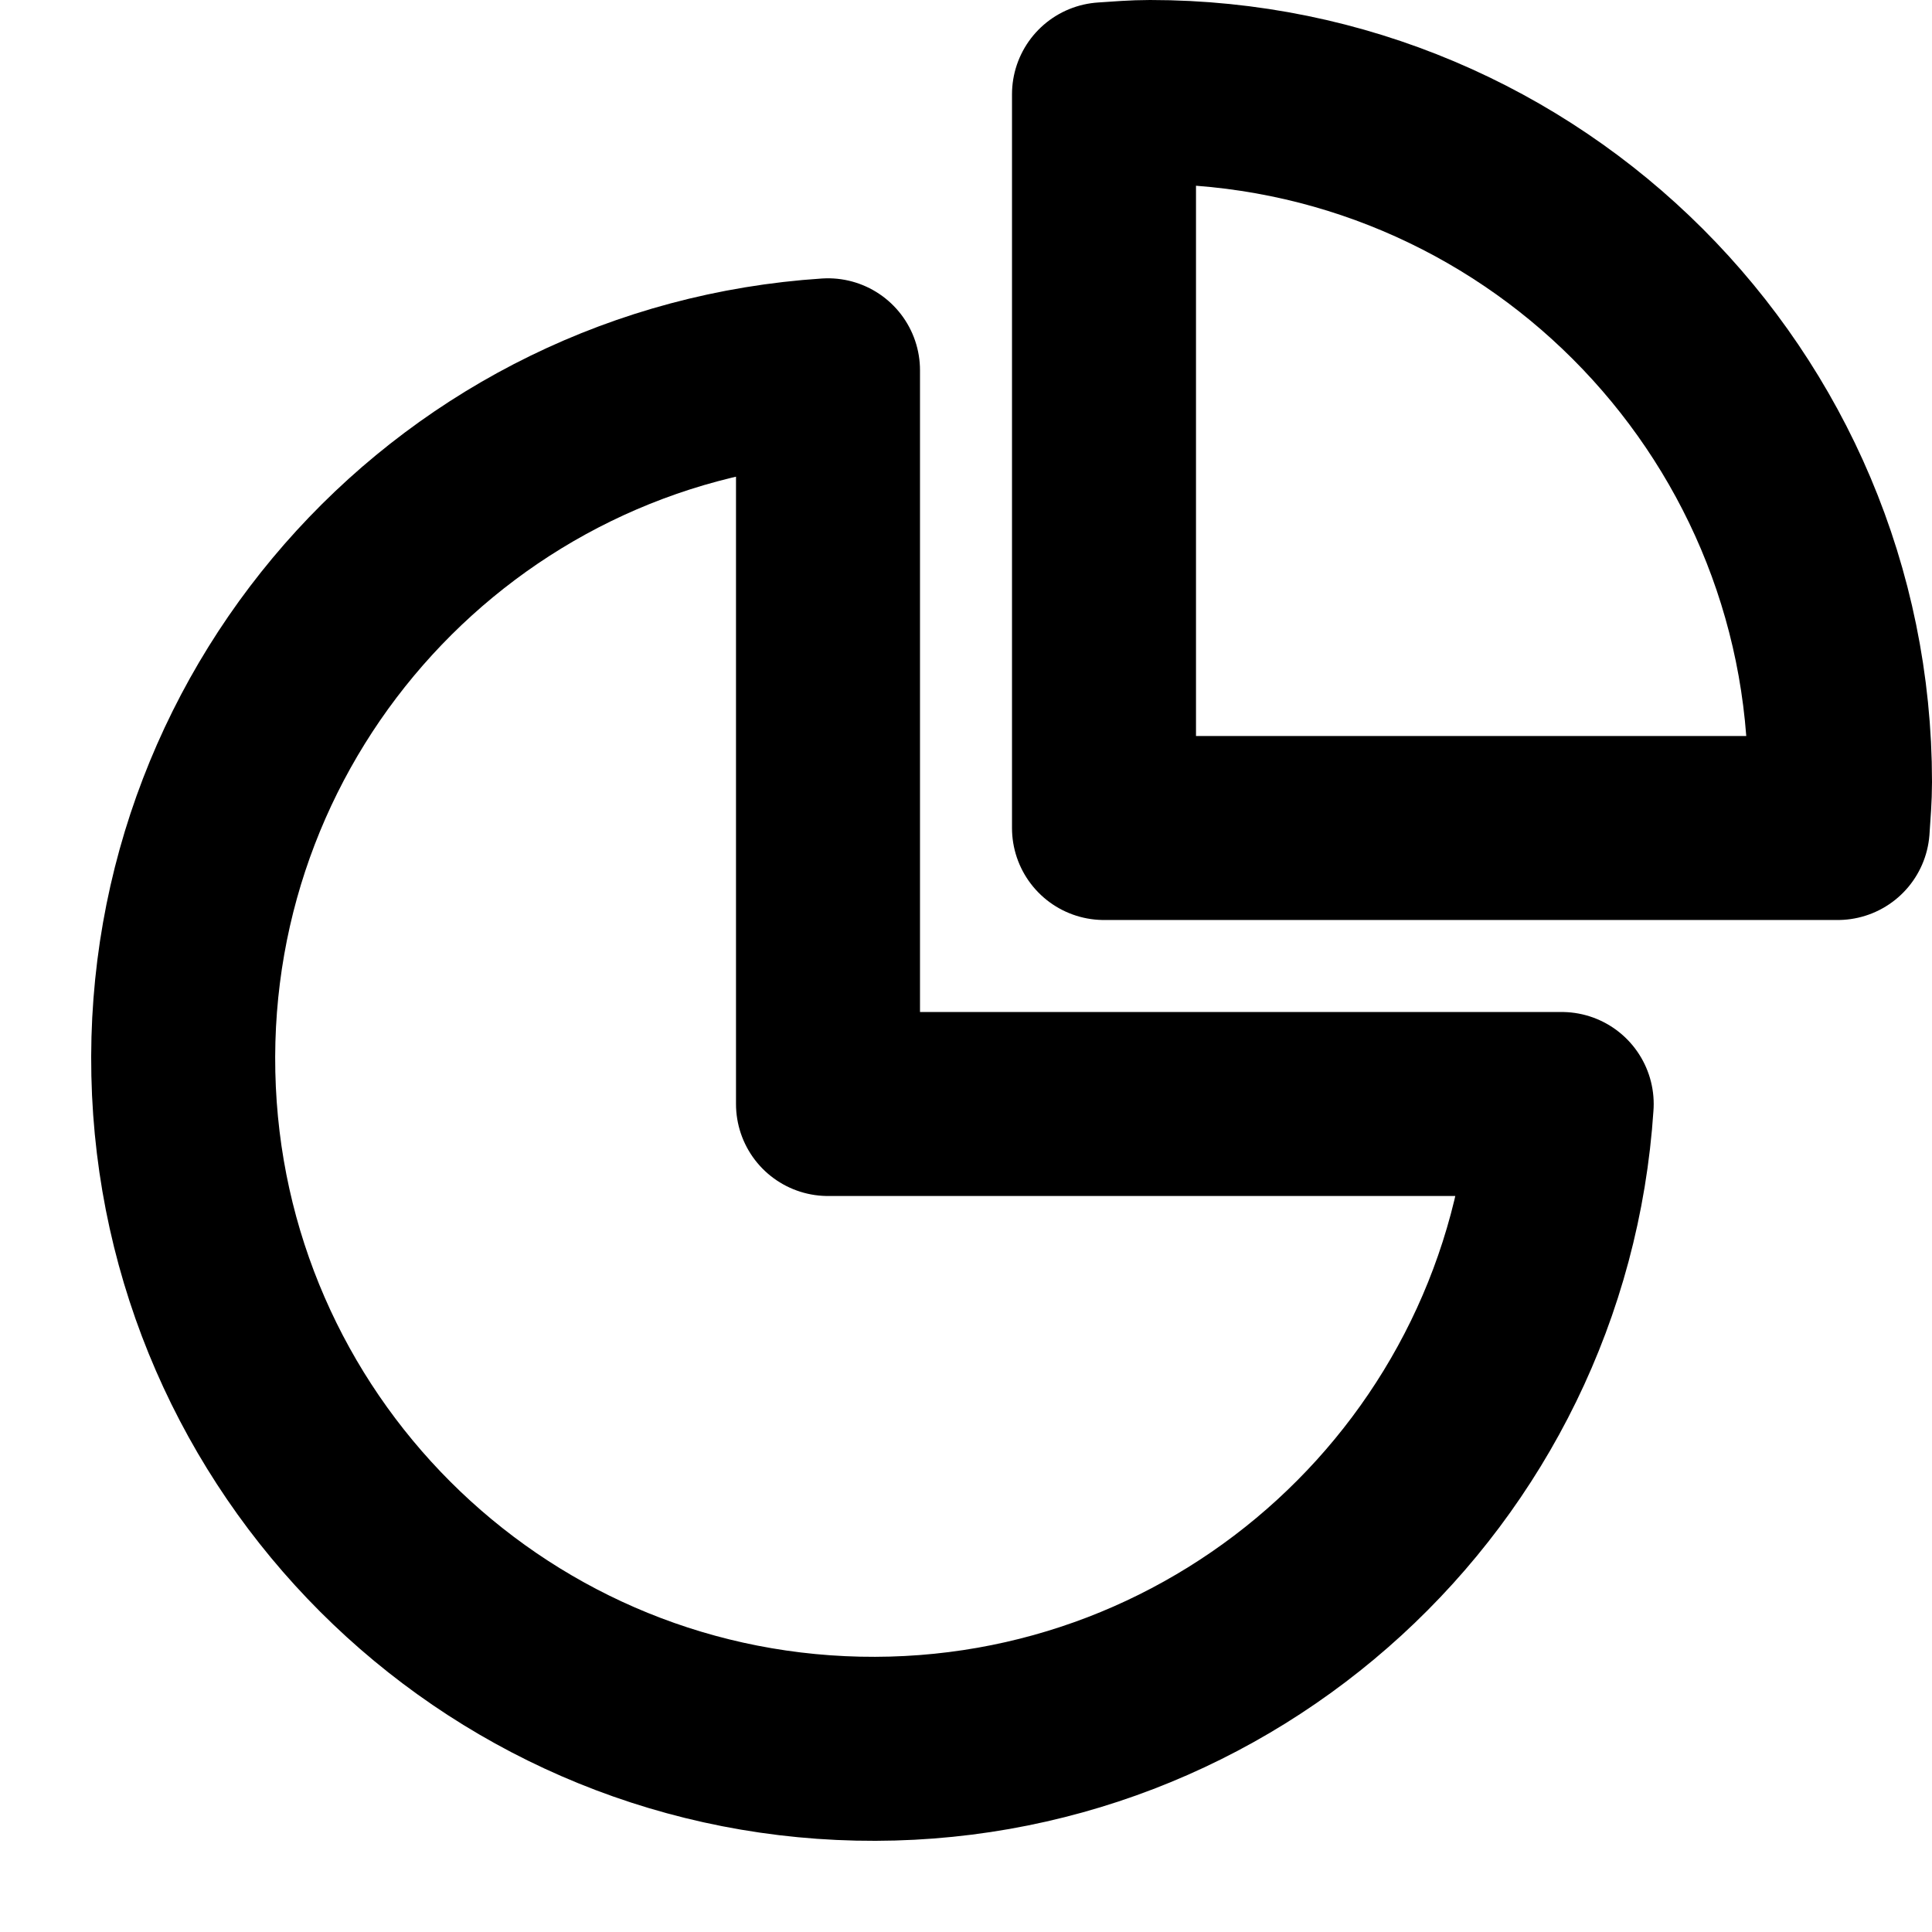
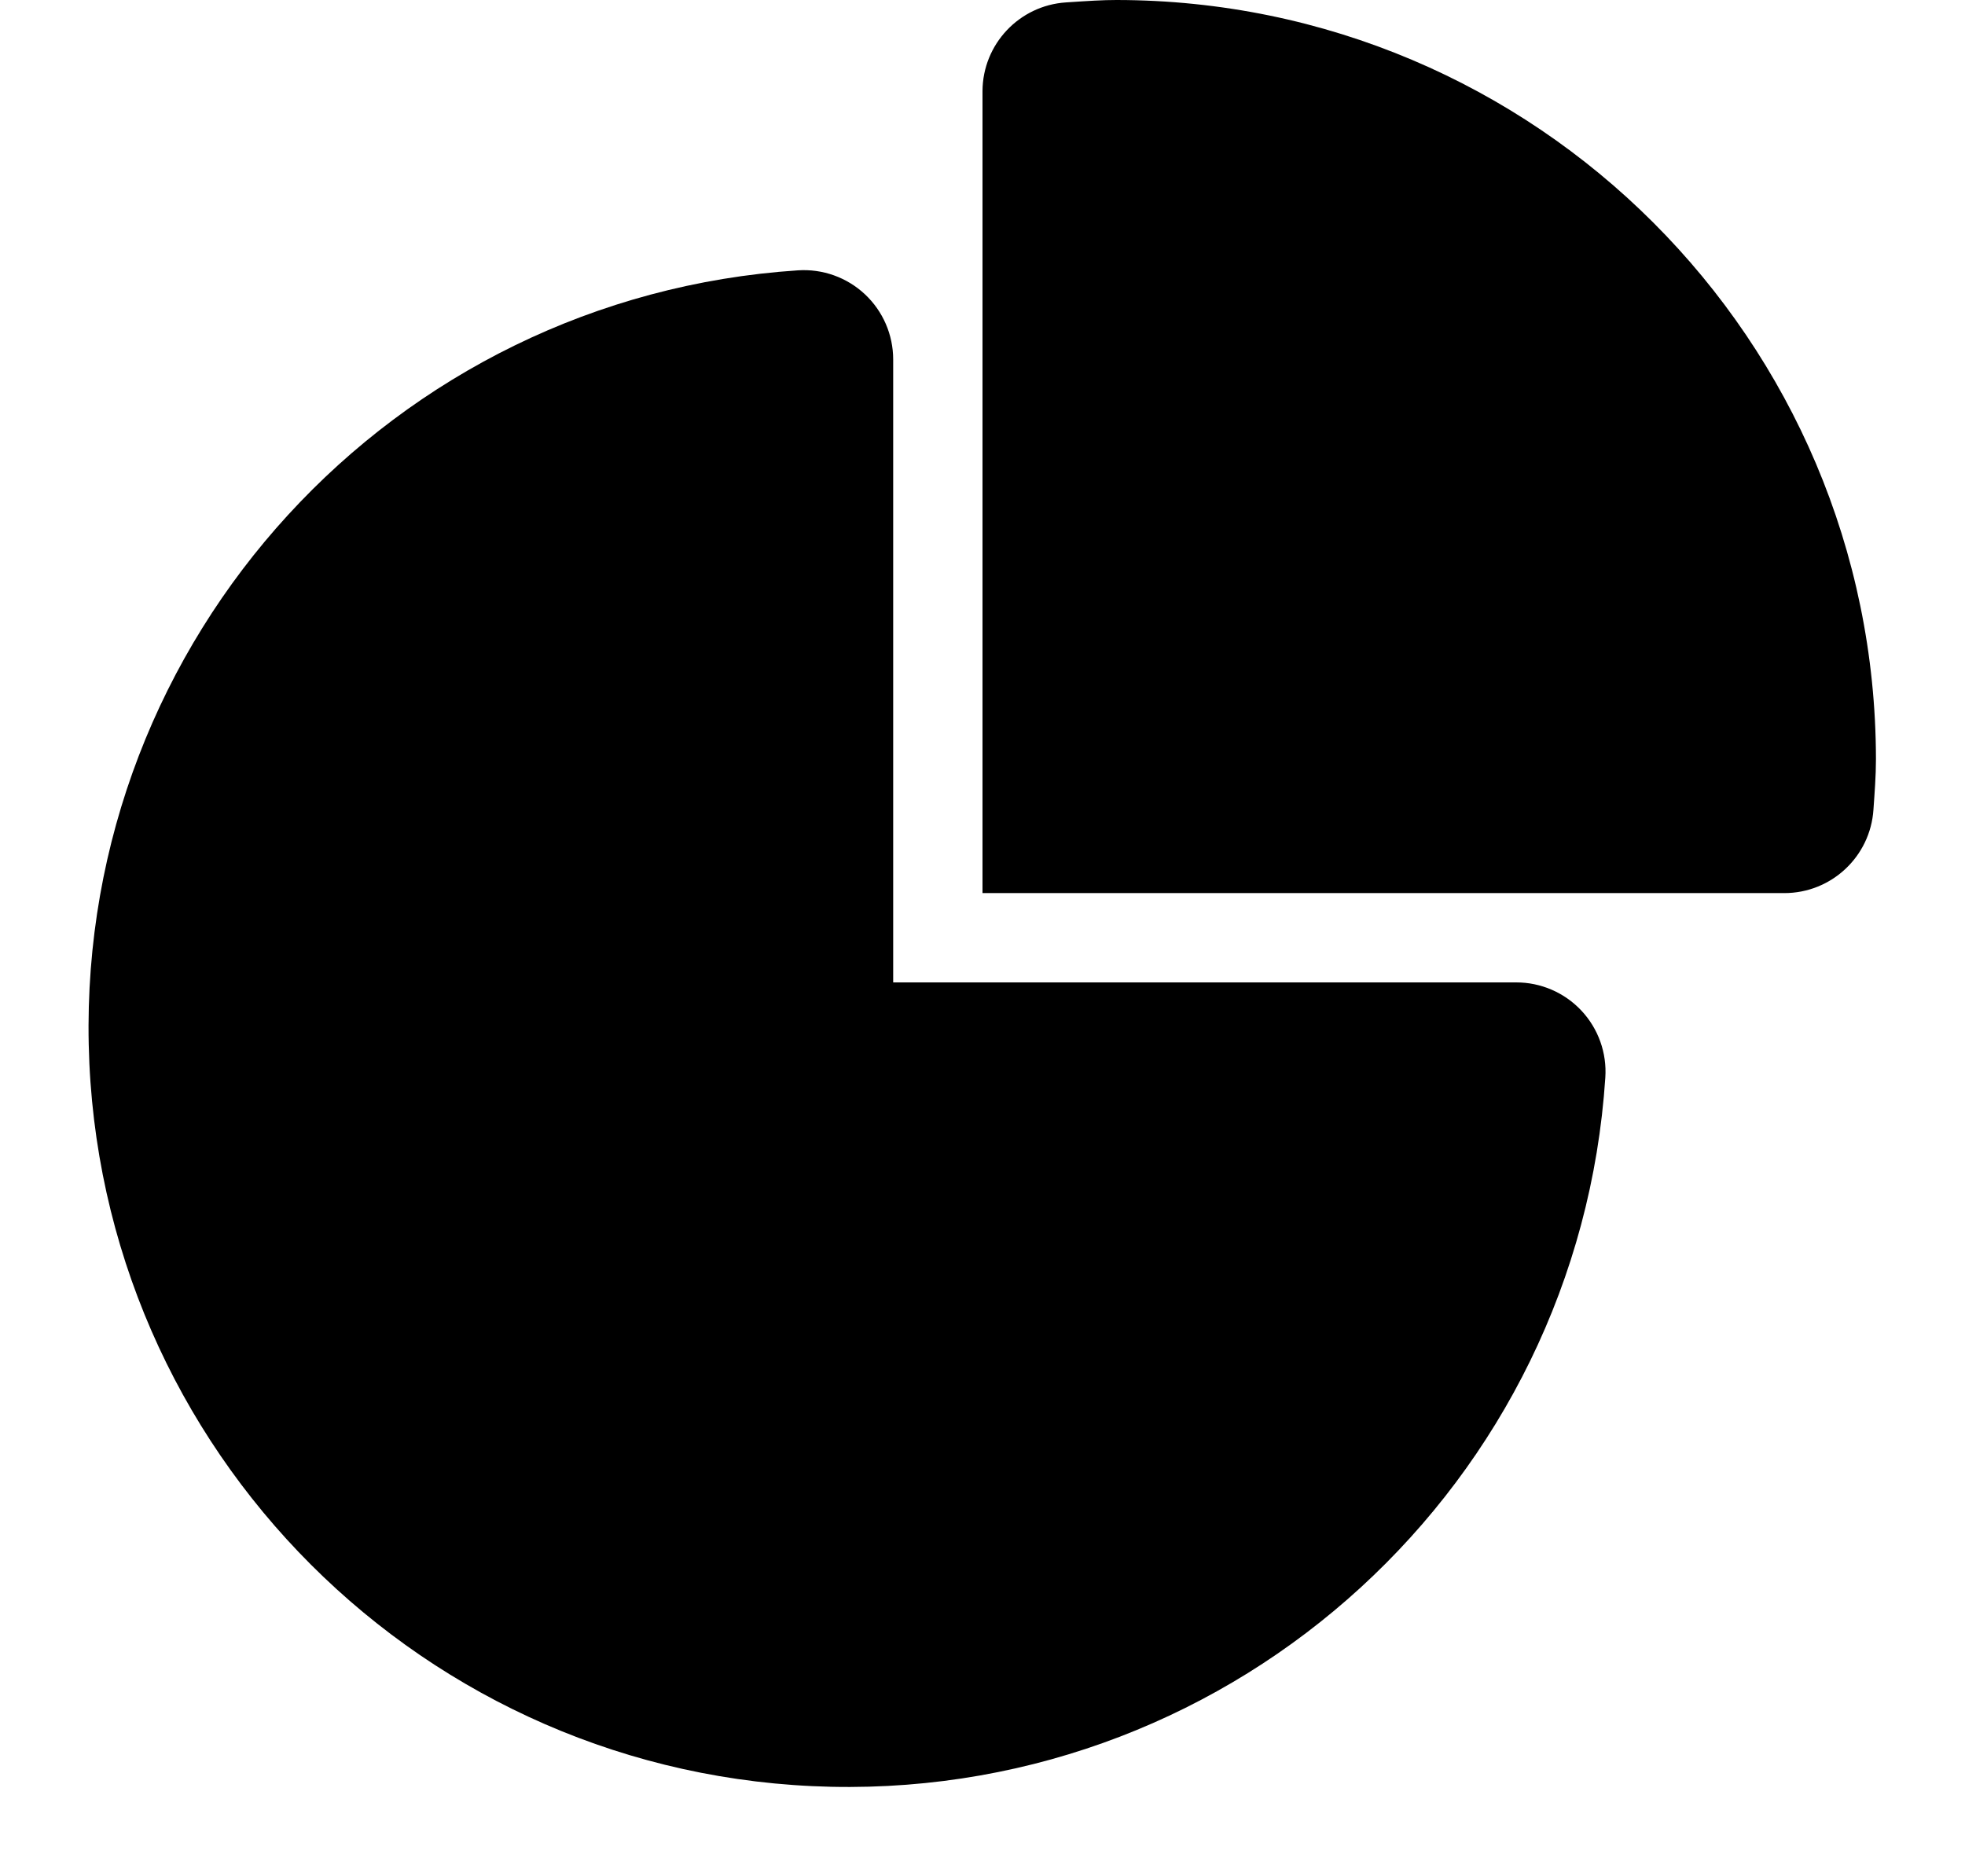
- <svg xmlns="http://www.w3.org/2000/svg" class="w-6 h-6 text-gray-800 dark:text-white" aria-hidden="true" fill="none" viewBox="0 0 21 21">
-   <g stroke="currentColor" stroke-linecap="round" stroke-linejoin="round" stroke-width="2">
-     <path d="M9 4.025A7.5 7.5 0 1 0 16.975 12H9V4.025Z" />
-     <path d="M12.5 1c-.169 0-.334.014-.5.025V9h7.975c.011-.166.025-.331.025-.5A7.5 7.5 0 0 0 12.5 1Z" />
-   </g>
+ <svg xmlns="http://www.w3.org/2000/svg" class="w-6 h-6 text-gray-500 dark:text-gray-400" aria-hidden="true" fill="currentColor" viewBox="0 0 22 21">
+   <path d="M16.975 11H10V4.025a1 1 0 0 0-1.066-.998 8.5 8.5 0 1 0 9.039 9.039.999.999 0 0 0-1-1.066h.002Z" />
+   <path d="M12.5 0c-.157 0-.311.01-.565.027A1 1 0 0 0 11 1.02V10h8.975a1 1 0 0 0 1-.935c.013-.188.028-.374.028-.565A8.51 8.51 0 0 0 12.5 0Z" />
</svg>
